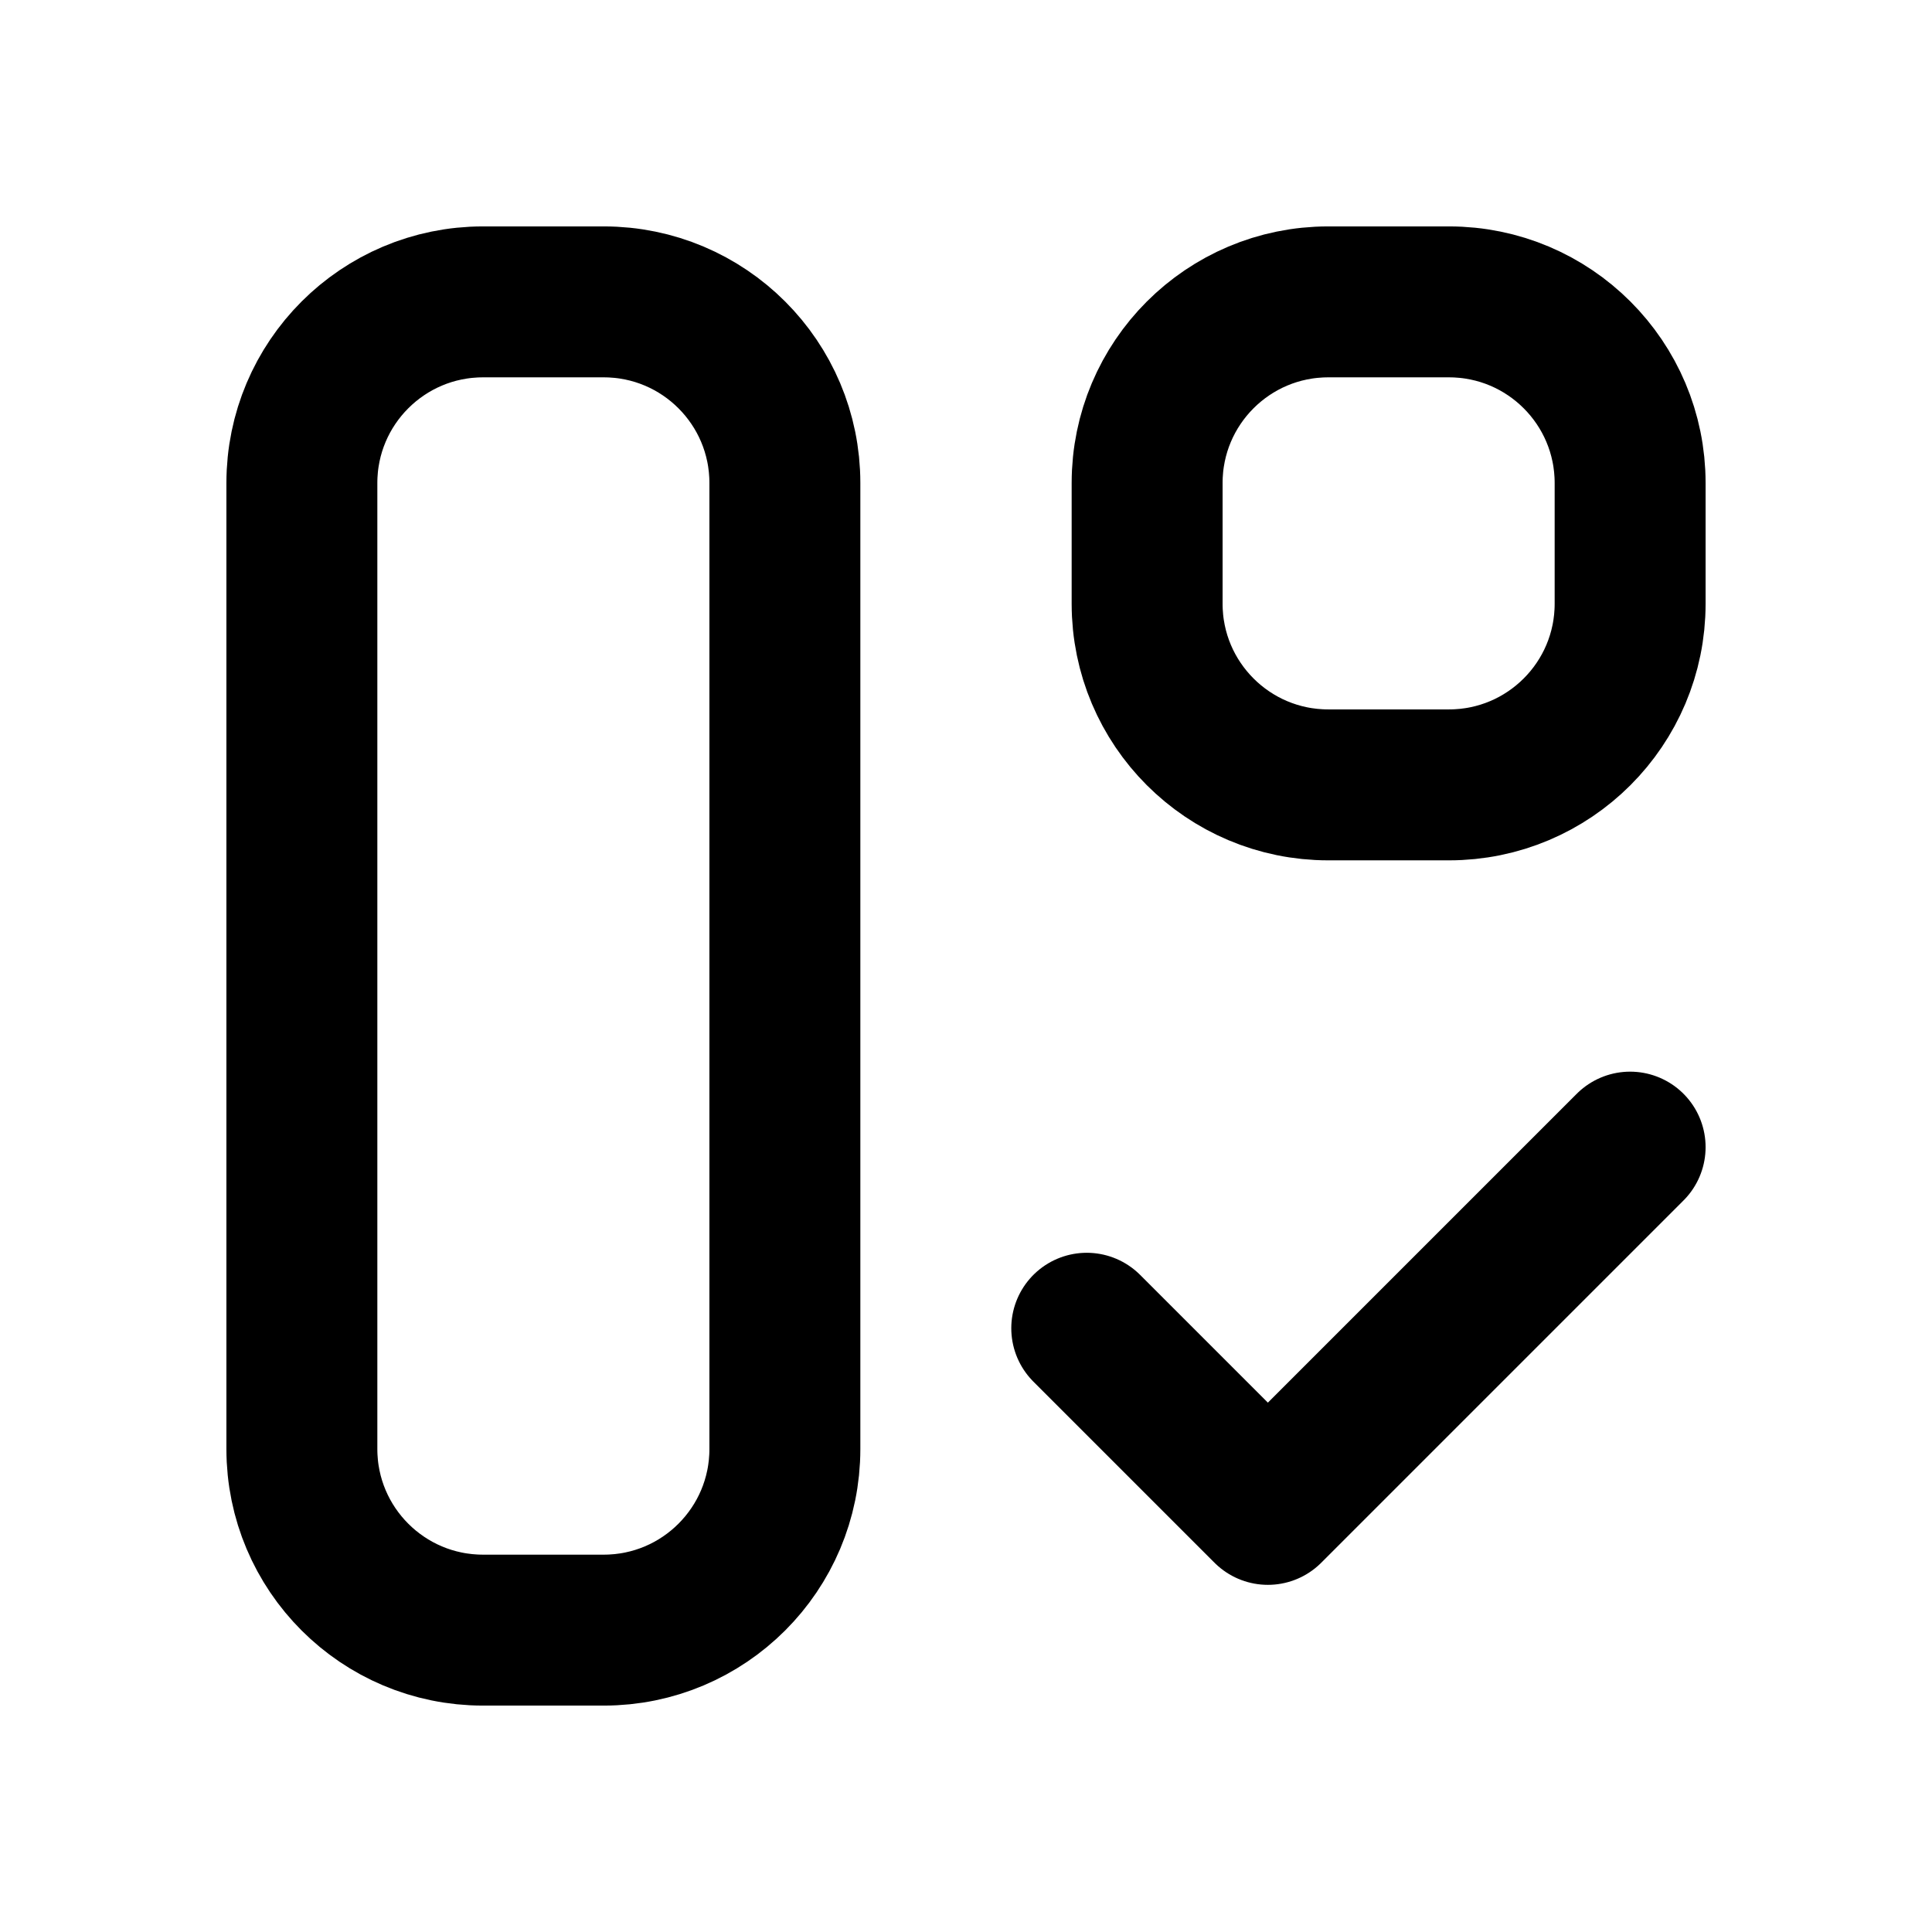
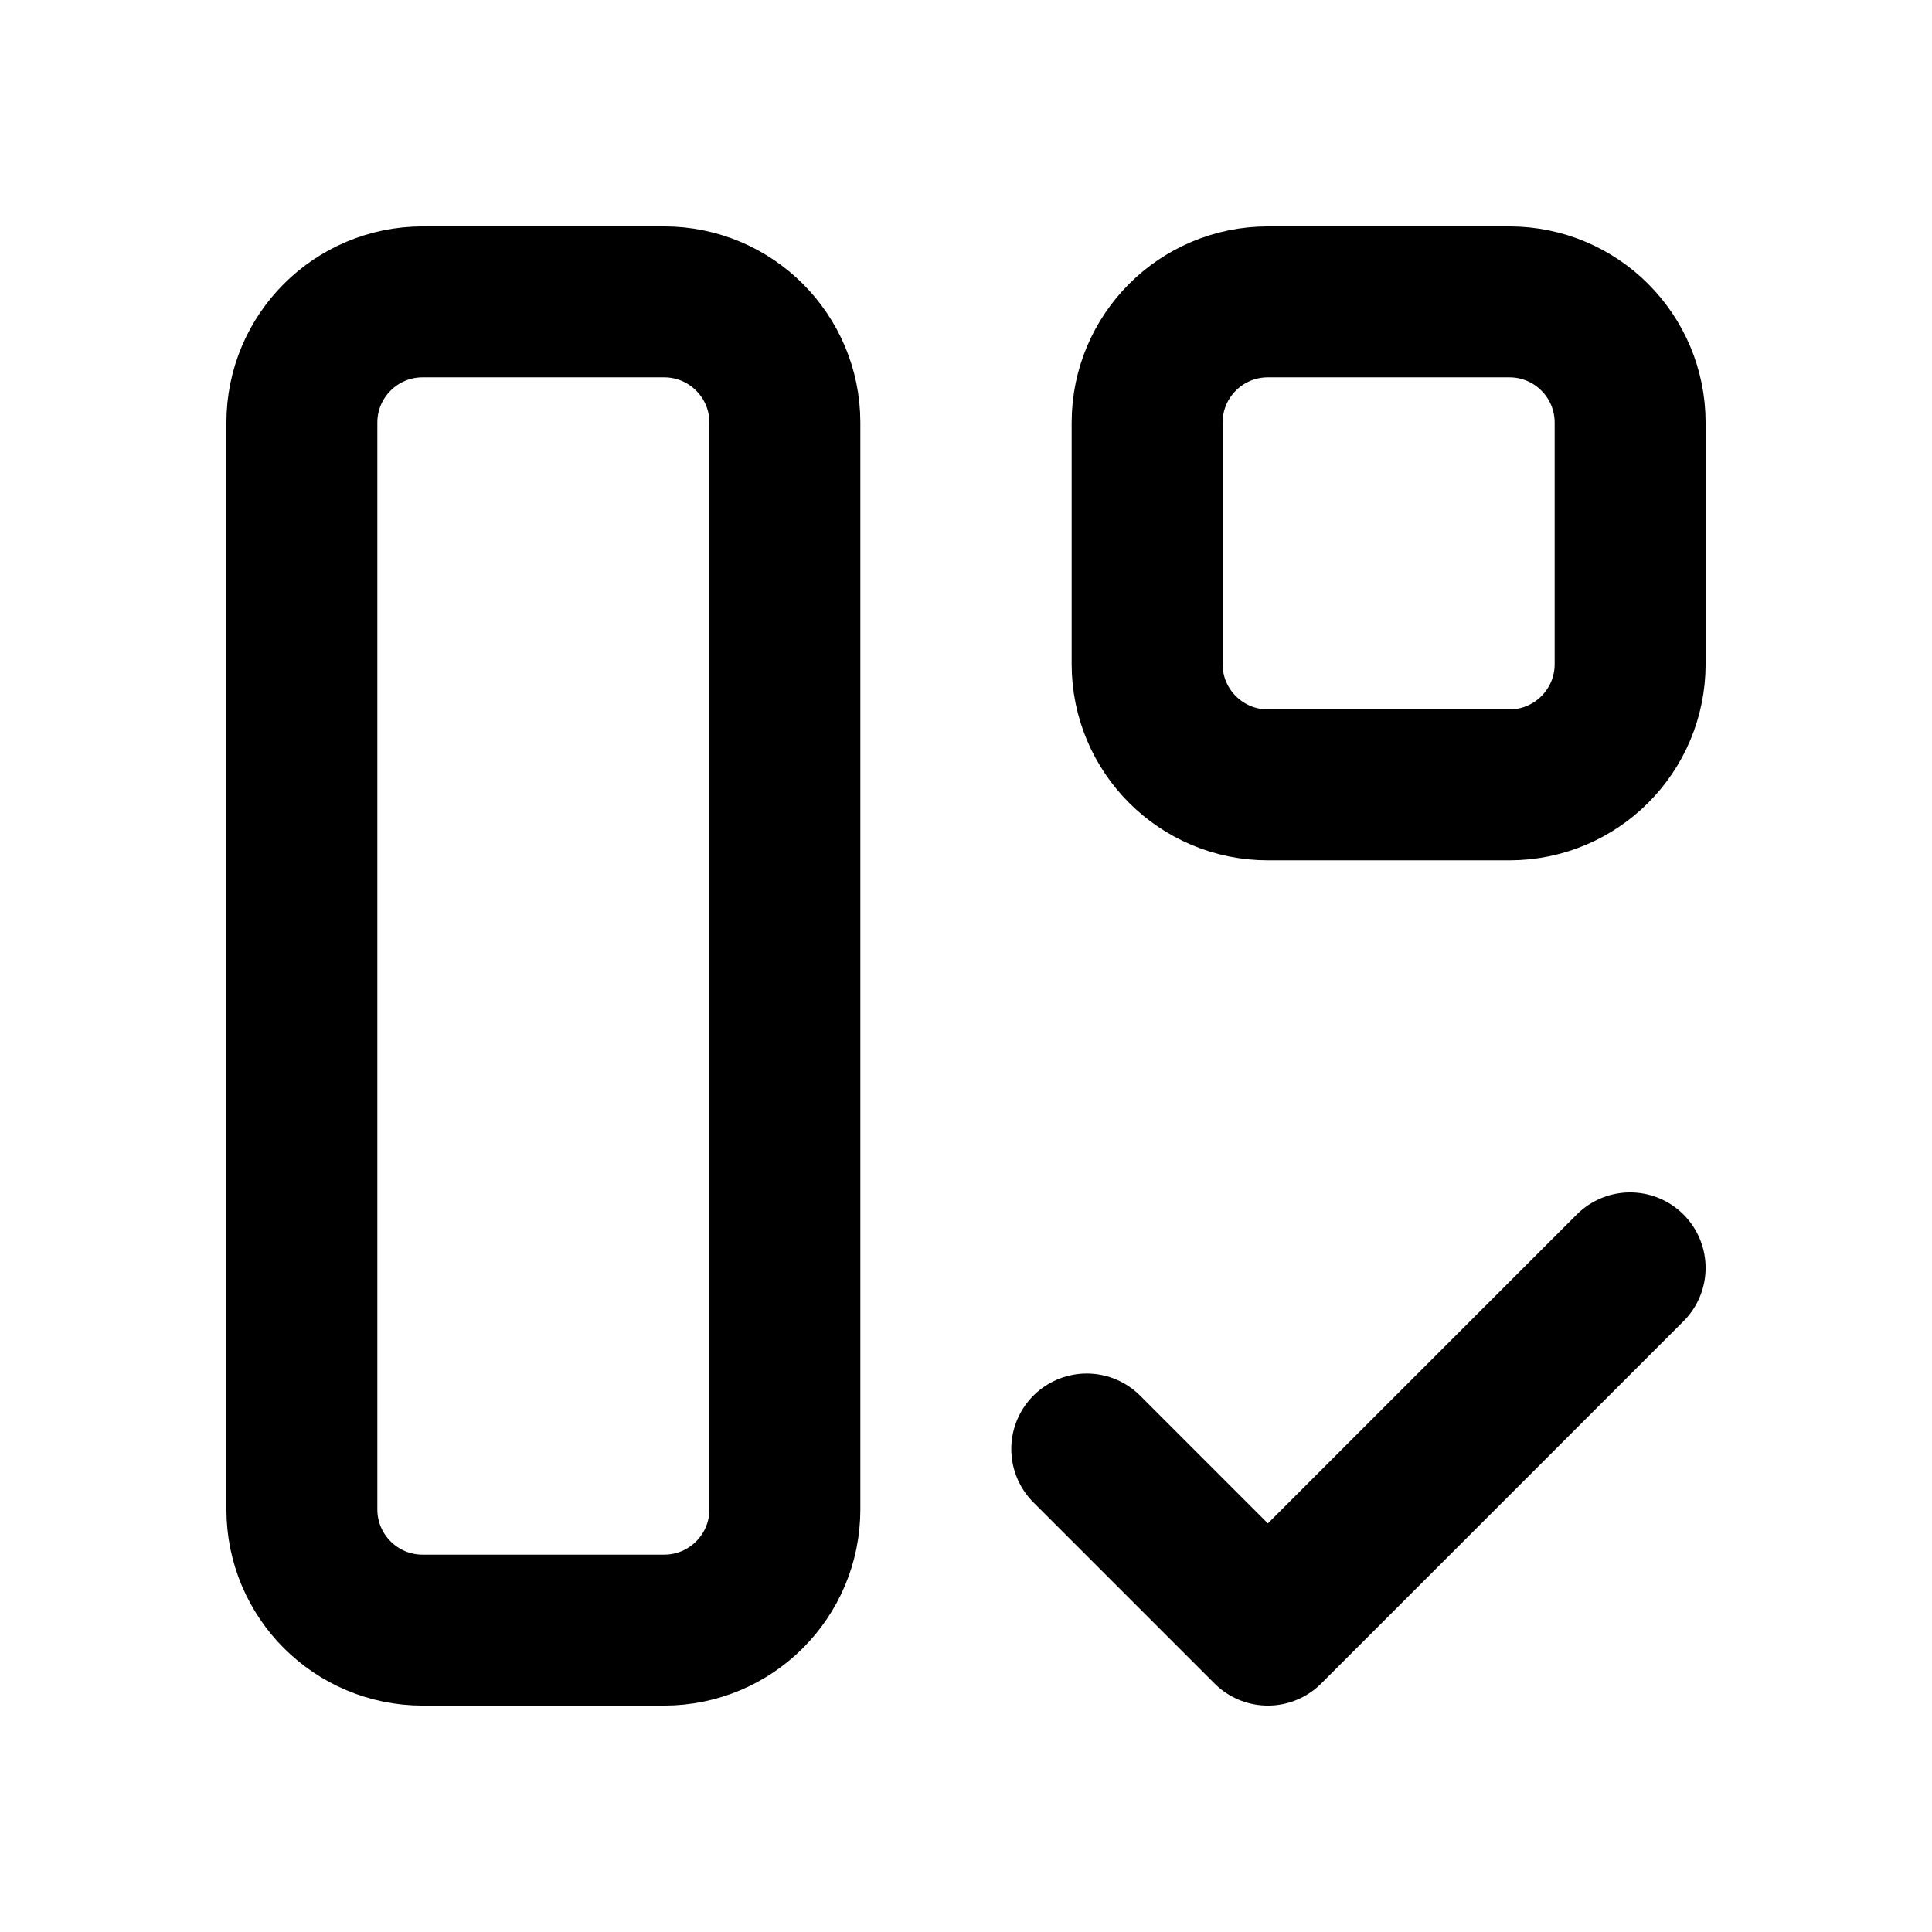
<svg xmlns="http://www.w3.org/2000/svg" data-set="area-pilot" data-keyline="square" width="16" height="16" viewBox="0 0 16 16" fill="none">
-   <rect data-filled="solid" x="2.5" y="2.5" width="4" height="11" rx="1.5" fill="none" stroke="currentColor" stroke-width="1.25" stroke-linecap="round" stroke-linejoin="round" />
-   <rect data-filled="solid" x="9.5" y="2.5" width="4" height="4" rx="1.5" fill="none" stroke="currentColor" stroke-width="1.25" stroke-linecap="round" stroke-linejoin="round" />
-   <path d="M9 11L10.5 12.5L13.5 9.5" fill="none" stroke="currentColor" stroke-width="1.25" stroke-linecap="round" stroke-linejoin="round" />
+   <rect data-filled="solid" x="2.5" y="2.5" width="4" height="11" rx="1" fill="none" stroke="currentColor" stroke-width="1.25" stroke-linecap="round" stroke-linejoin="round" />
+   <rect data-filled="solid" x="9.5" y="2.5" width="4" height="4" rx="1" fill="none" stroke="currentColor" stroke-width="1.25" stroke-linecap="round" stroke-linejoin="round" />
+   <path d="M9 12L10.5 13.5L13.5 10.5" fill="none" stroke="currentColor" stroke-width="1.25" stroke-linecap="round" stroke-linejoin="round" />
</svg>
